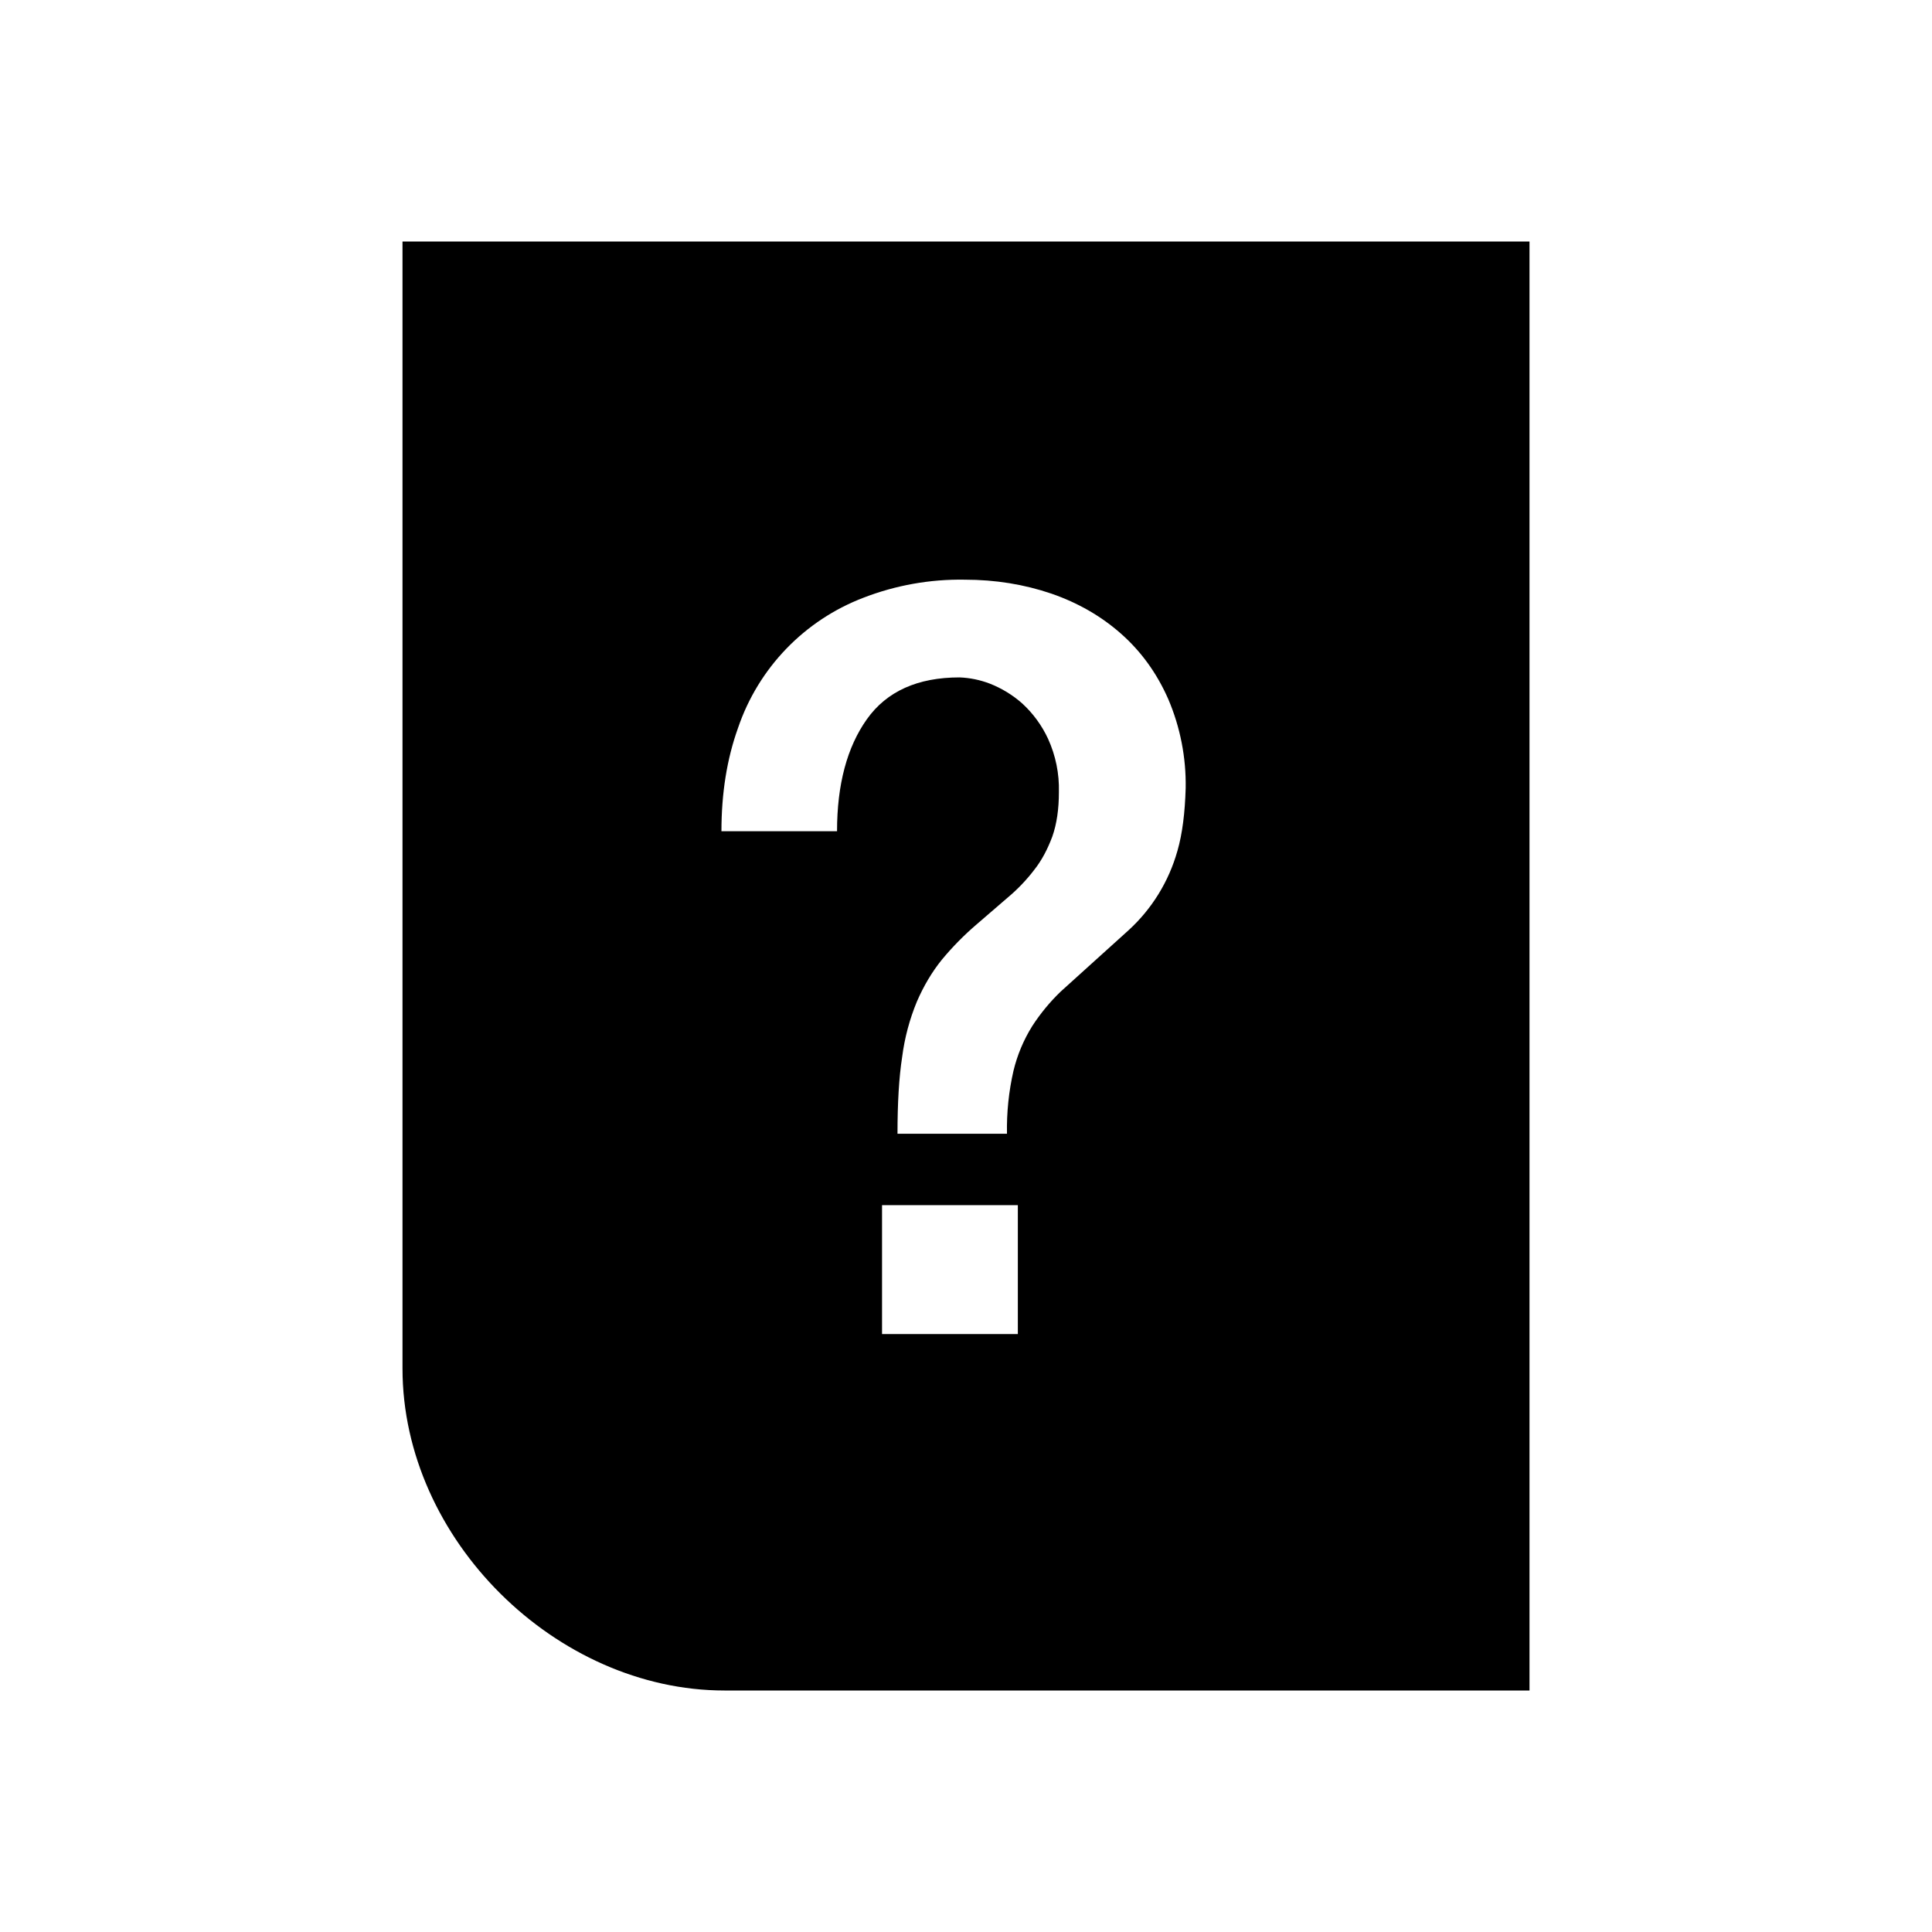
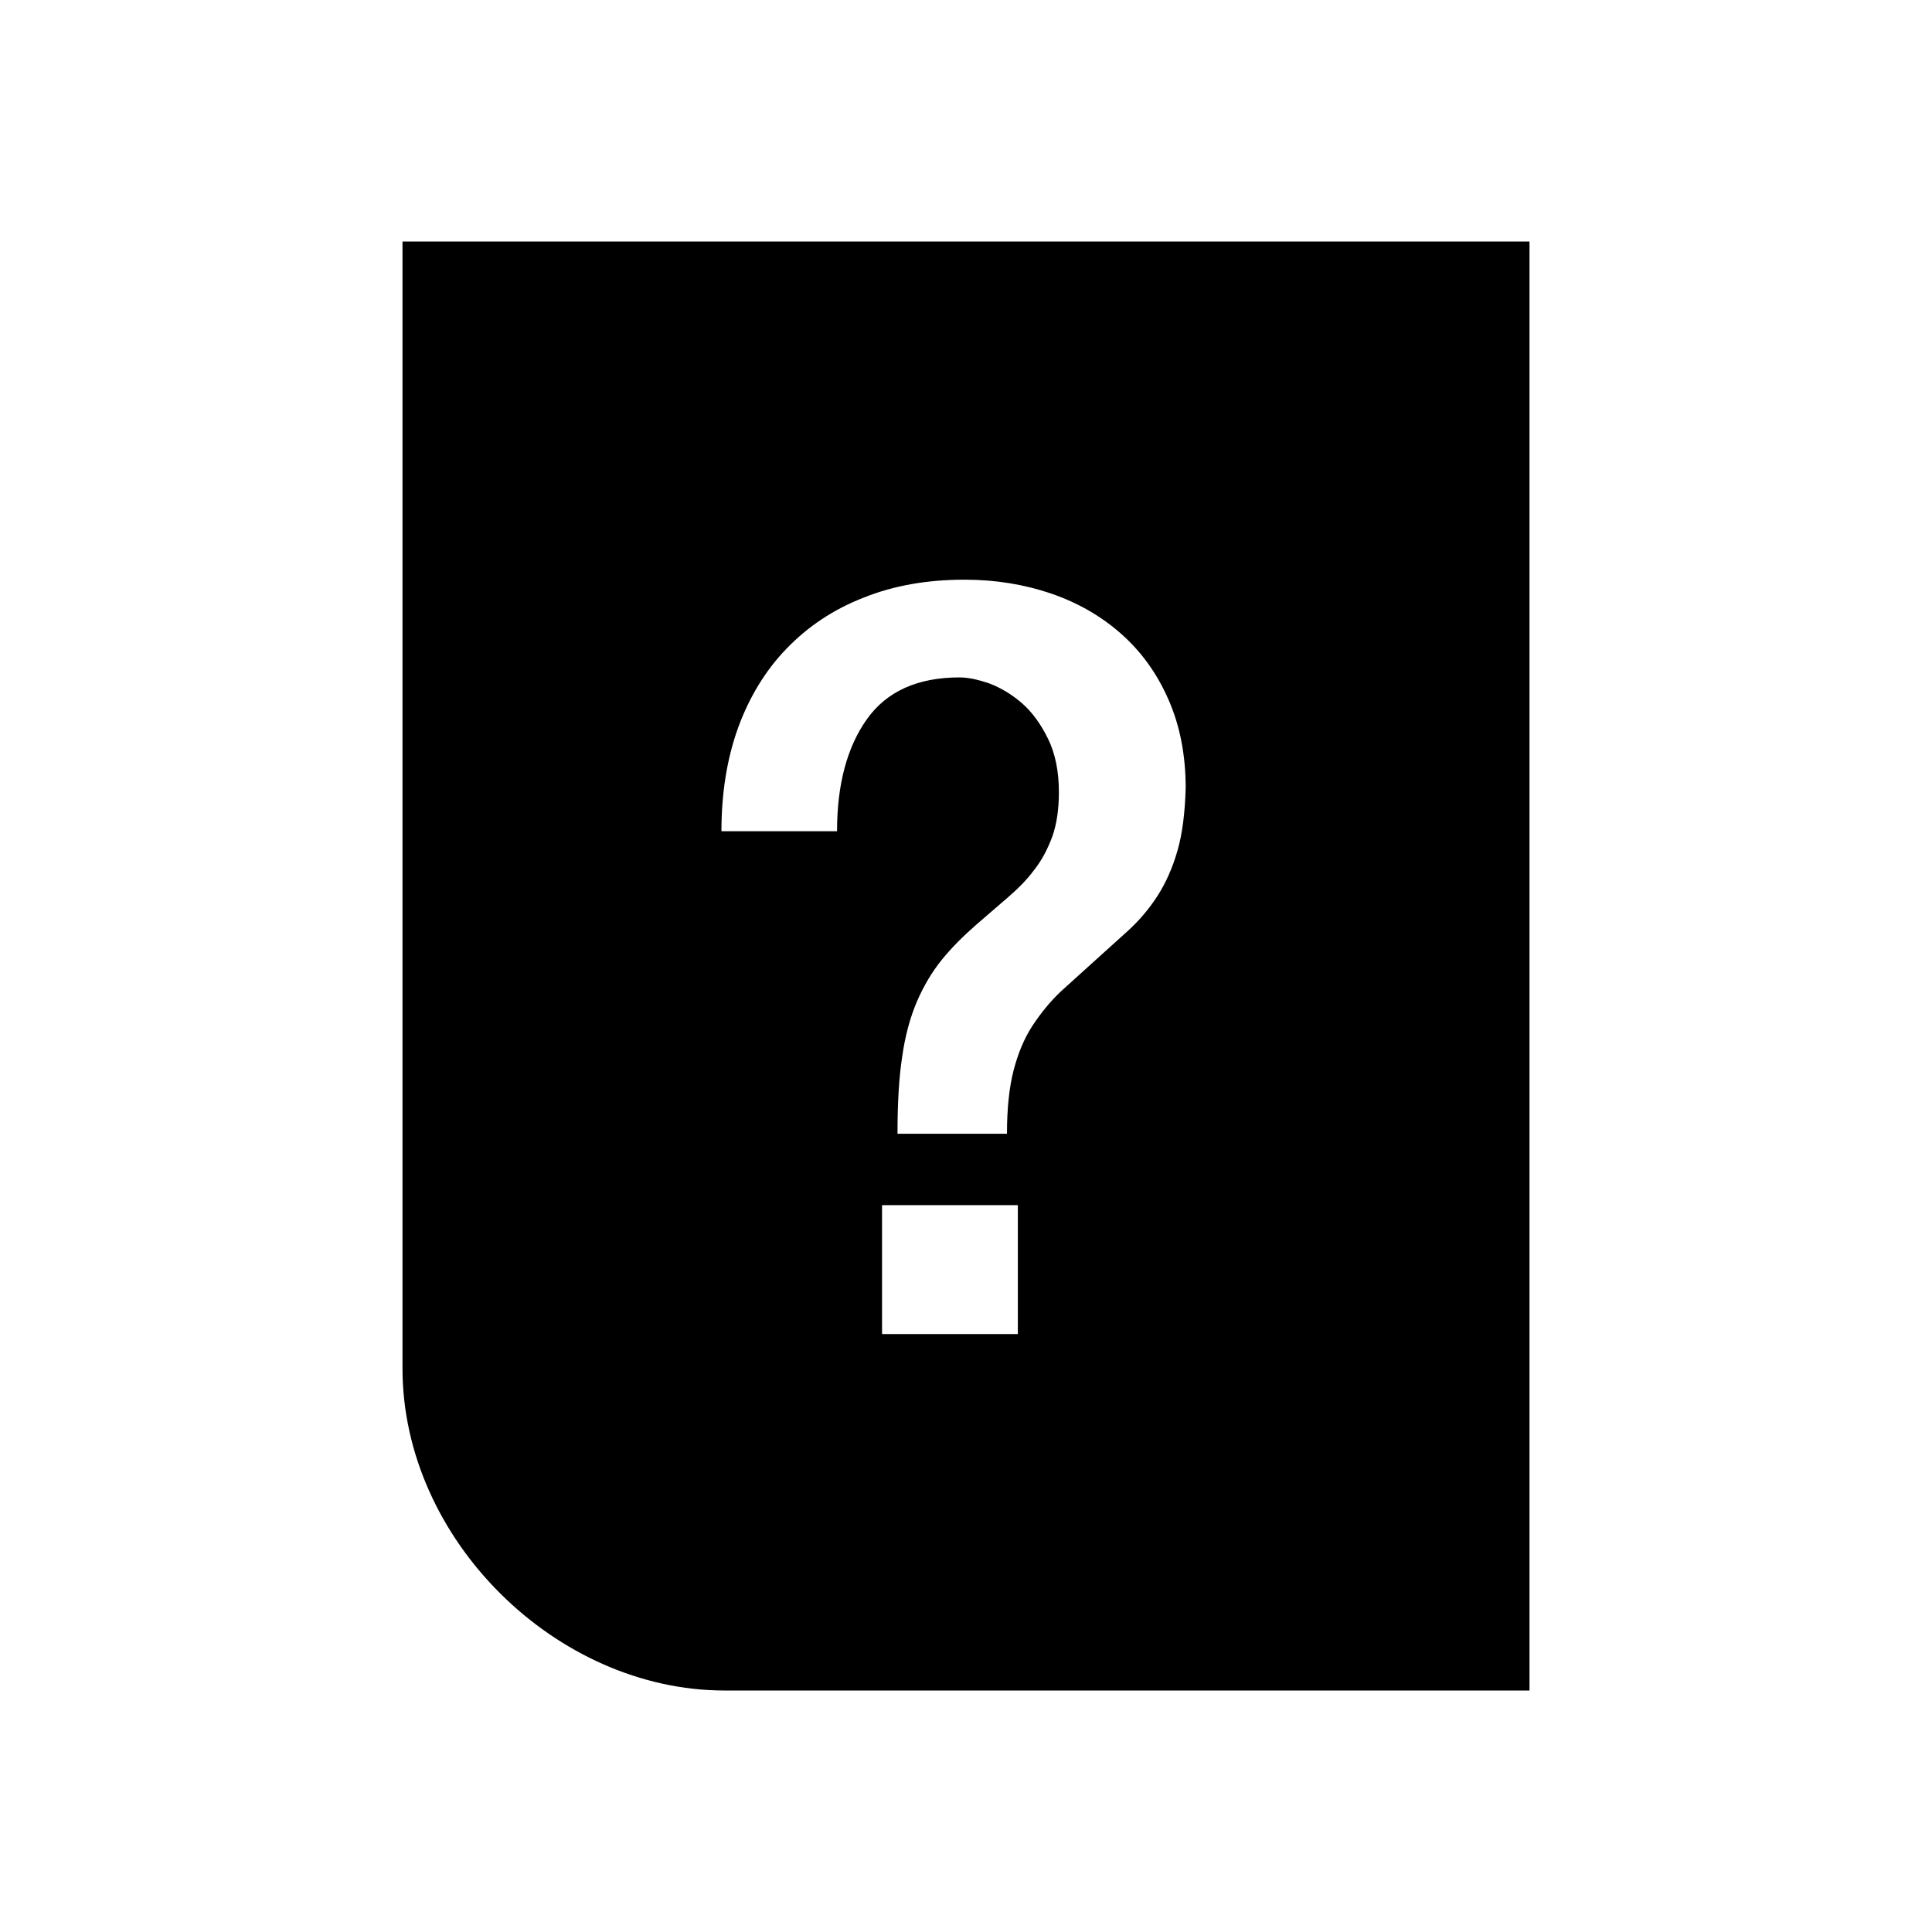
<svg xmlns="http://www.w3.org/2000/svg" width="24" height="24" viewBox="0 0 24 24">
-   <path d="M5 3v14c0 2.125 1.911 4 4 4h10V3zm7.644 13.572h-1.687v-1.601h1.687zm1.982-6.001a2.106 2.106 0 0 1-.609.987l-.403.364-.438.396a2.422 2.422 0 0 0-.353.428 1.881 1.881 0 0 0-.233.555 3.236 3.236 0 0 0-.081.783h-1.36c0-.378.018-.696.058-.955a2.7 2.7 0 0 1 .183-.687c.085-.196.188-.369.309-.519a3.59 3.59 0 0 1 .434-.441l.385-.332a2.15 2.15 0 0 0 .327-.341c.098-.123.17-.264.228-.419.054-.155.081-.337.081-.551a1.5 1.5 0 0 0-.134-.66 1.388 1.388 0 0 0-.322-.441 1.35 1.35 0 0 0-.403-.246 1.17 1.17 0 0 0-.376-.077c-.519 0-.904.173-1.15.519-.246.346-.371.81-.371 1.392H8.962c0-.469.067-.896.206-1.283a2.641 2.641 0 0 1 1.561-1.619 3.33 3.33 0 0 1 1.253-.223c.385 0 .743.059 1.078.173.331.114.622.282.868.5.246.218.443.487.586.814a2.7 2.7 0 0 1 .215 1.101c-.009.305-.04.564-.103.783z" />
+   <path d="m 5,3 0,14 c 0,2.125 1.911,4 4,4 l 10,0 0,-18 z m 7.644,13.572 -1.687,0 0,-1.601 1.687,0 z m 1.982,-6.001 c -0.063,0.218 -0.148,0.405 -0.251,0.564 -0.103,0.159 -0.224,0.3 -0.358,0.423 l -0.403,0.364 -0.438,0.396 c -0.134,0.127 -0.251,0.273 -0.353,0.428 -0.103,0.159 -0.179,0.346 -0.233,0.555 -0.054,0.214 -0.081,0.473 -0.081,0.783 l -1.36,0 c 0,-0.378 0.018,-0.696 0.058,-0.955 0.036,-0.259 0.098,-0.487 0.183,-0.687 0.085,-0.196 0.188,-0.369 0.309,-0.519 0.121,-0.15 0.268,-0.296 0.434,-0.441 l 0.385,-0.332 c 0.121,-0.105 0.233,-0.214 0.327,-0.341 0.098,-0.123 0.17,-0.264 0.228,-0.419 0.054,-0.155 0.081,-0.337 0.081,-0.551 0,-0.255 -0.045,-0.478 -0.134,-0.66 C 12.931,8.997 12.823,8.847 12.698,8.738 12.573,8.629 12.438,8.547 12.295,8.492 12.152,8.442 12.027,8.415 11.919,8.415 c -0.519,0 -0.904,0.173 -1.15,0.519 -0.246,0.346 -0.371,0.81 -0.371,1.392 l -1.436,0 C 8.962,9.857 9.029,9.43 9.168,9.043 9.307,8.661 9.508,8.329 9.772,8.056 10.036,7.783 10.354,7.569 10.729,7.424 11.1,7.274 11.521,7.201 11.982,7.201 c 0.385,0 0.743,0.059 1.078,0.173 0.331,0.114 0.622,0.282 0.868,0.5 0.246,0.218 0.443,0.487 0.586,0.814 0.143,0.323 0.215,0.692 0.215,1.101 -0.009,0.305 -0.04,0.564 -0.103,0.783 z" />
</svg>
